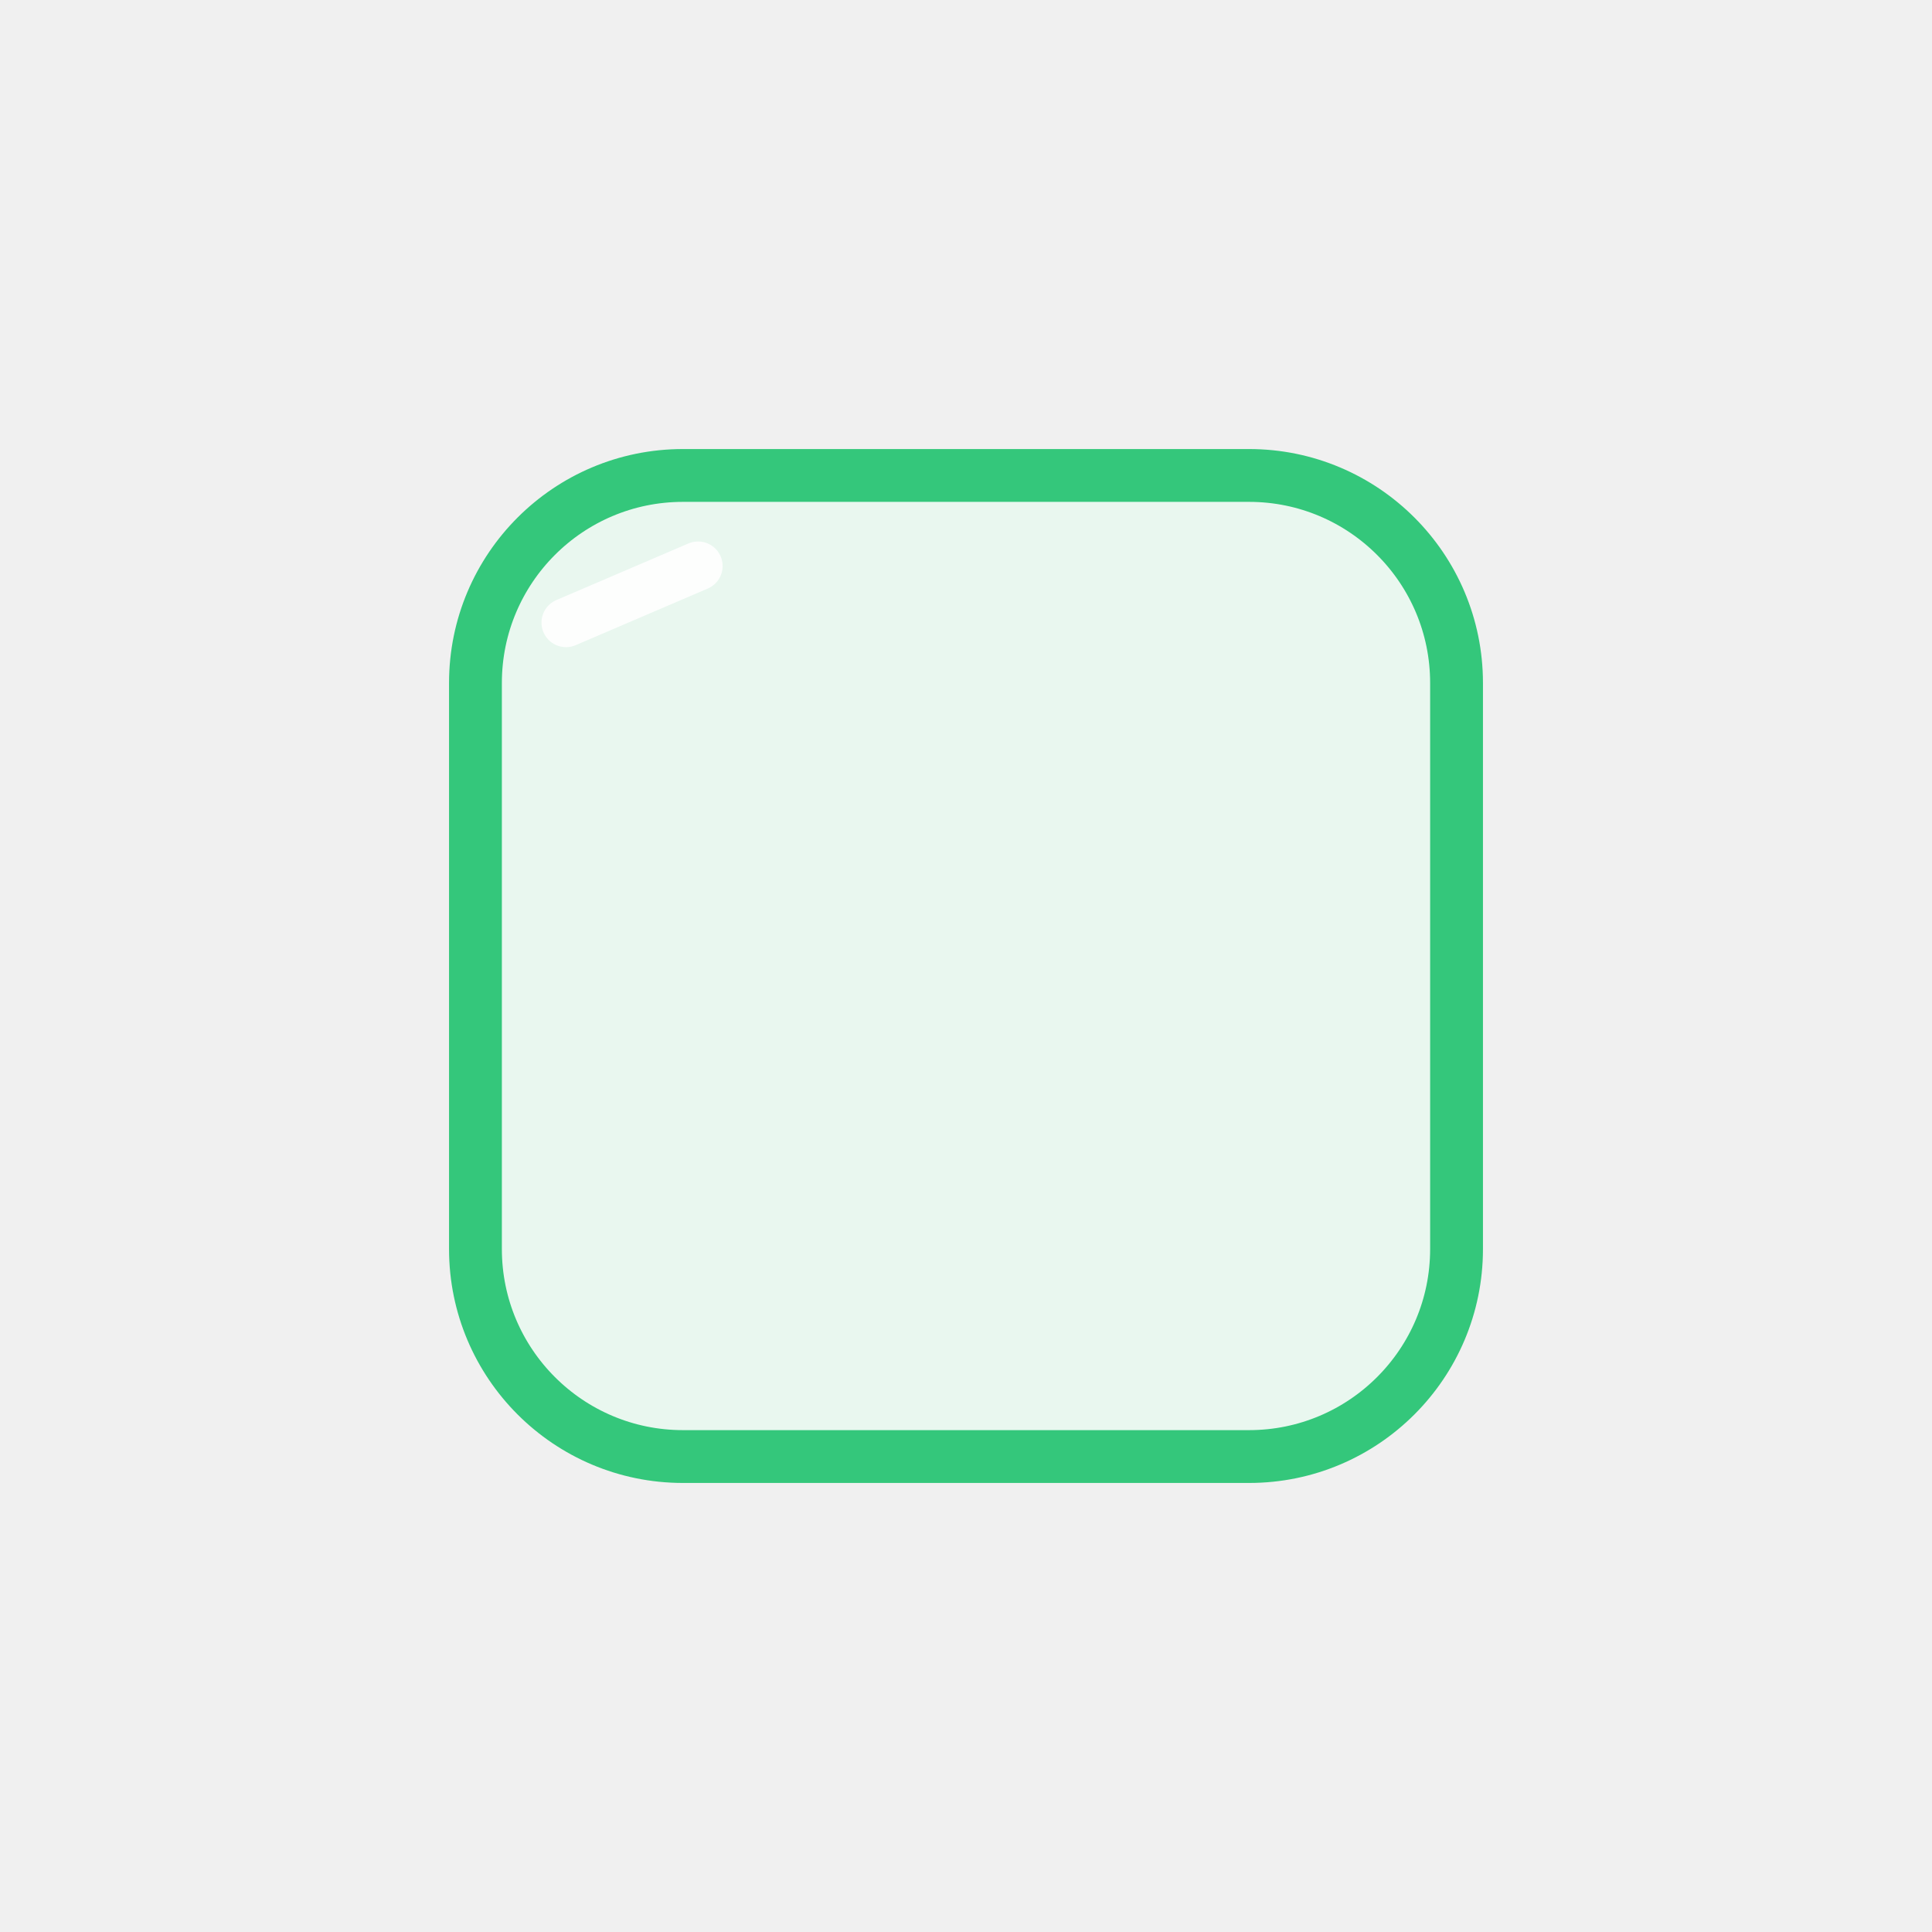
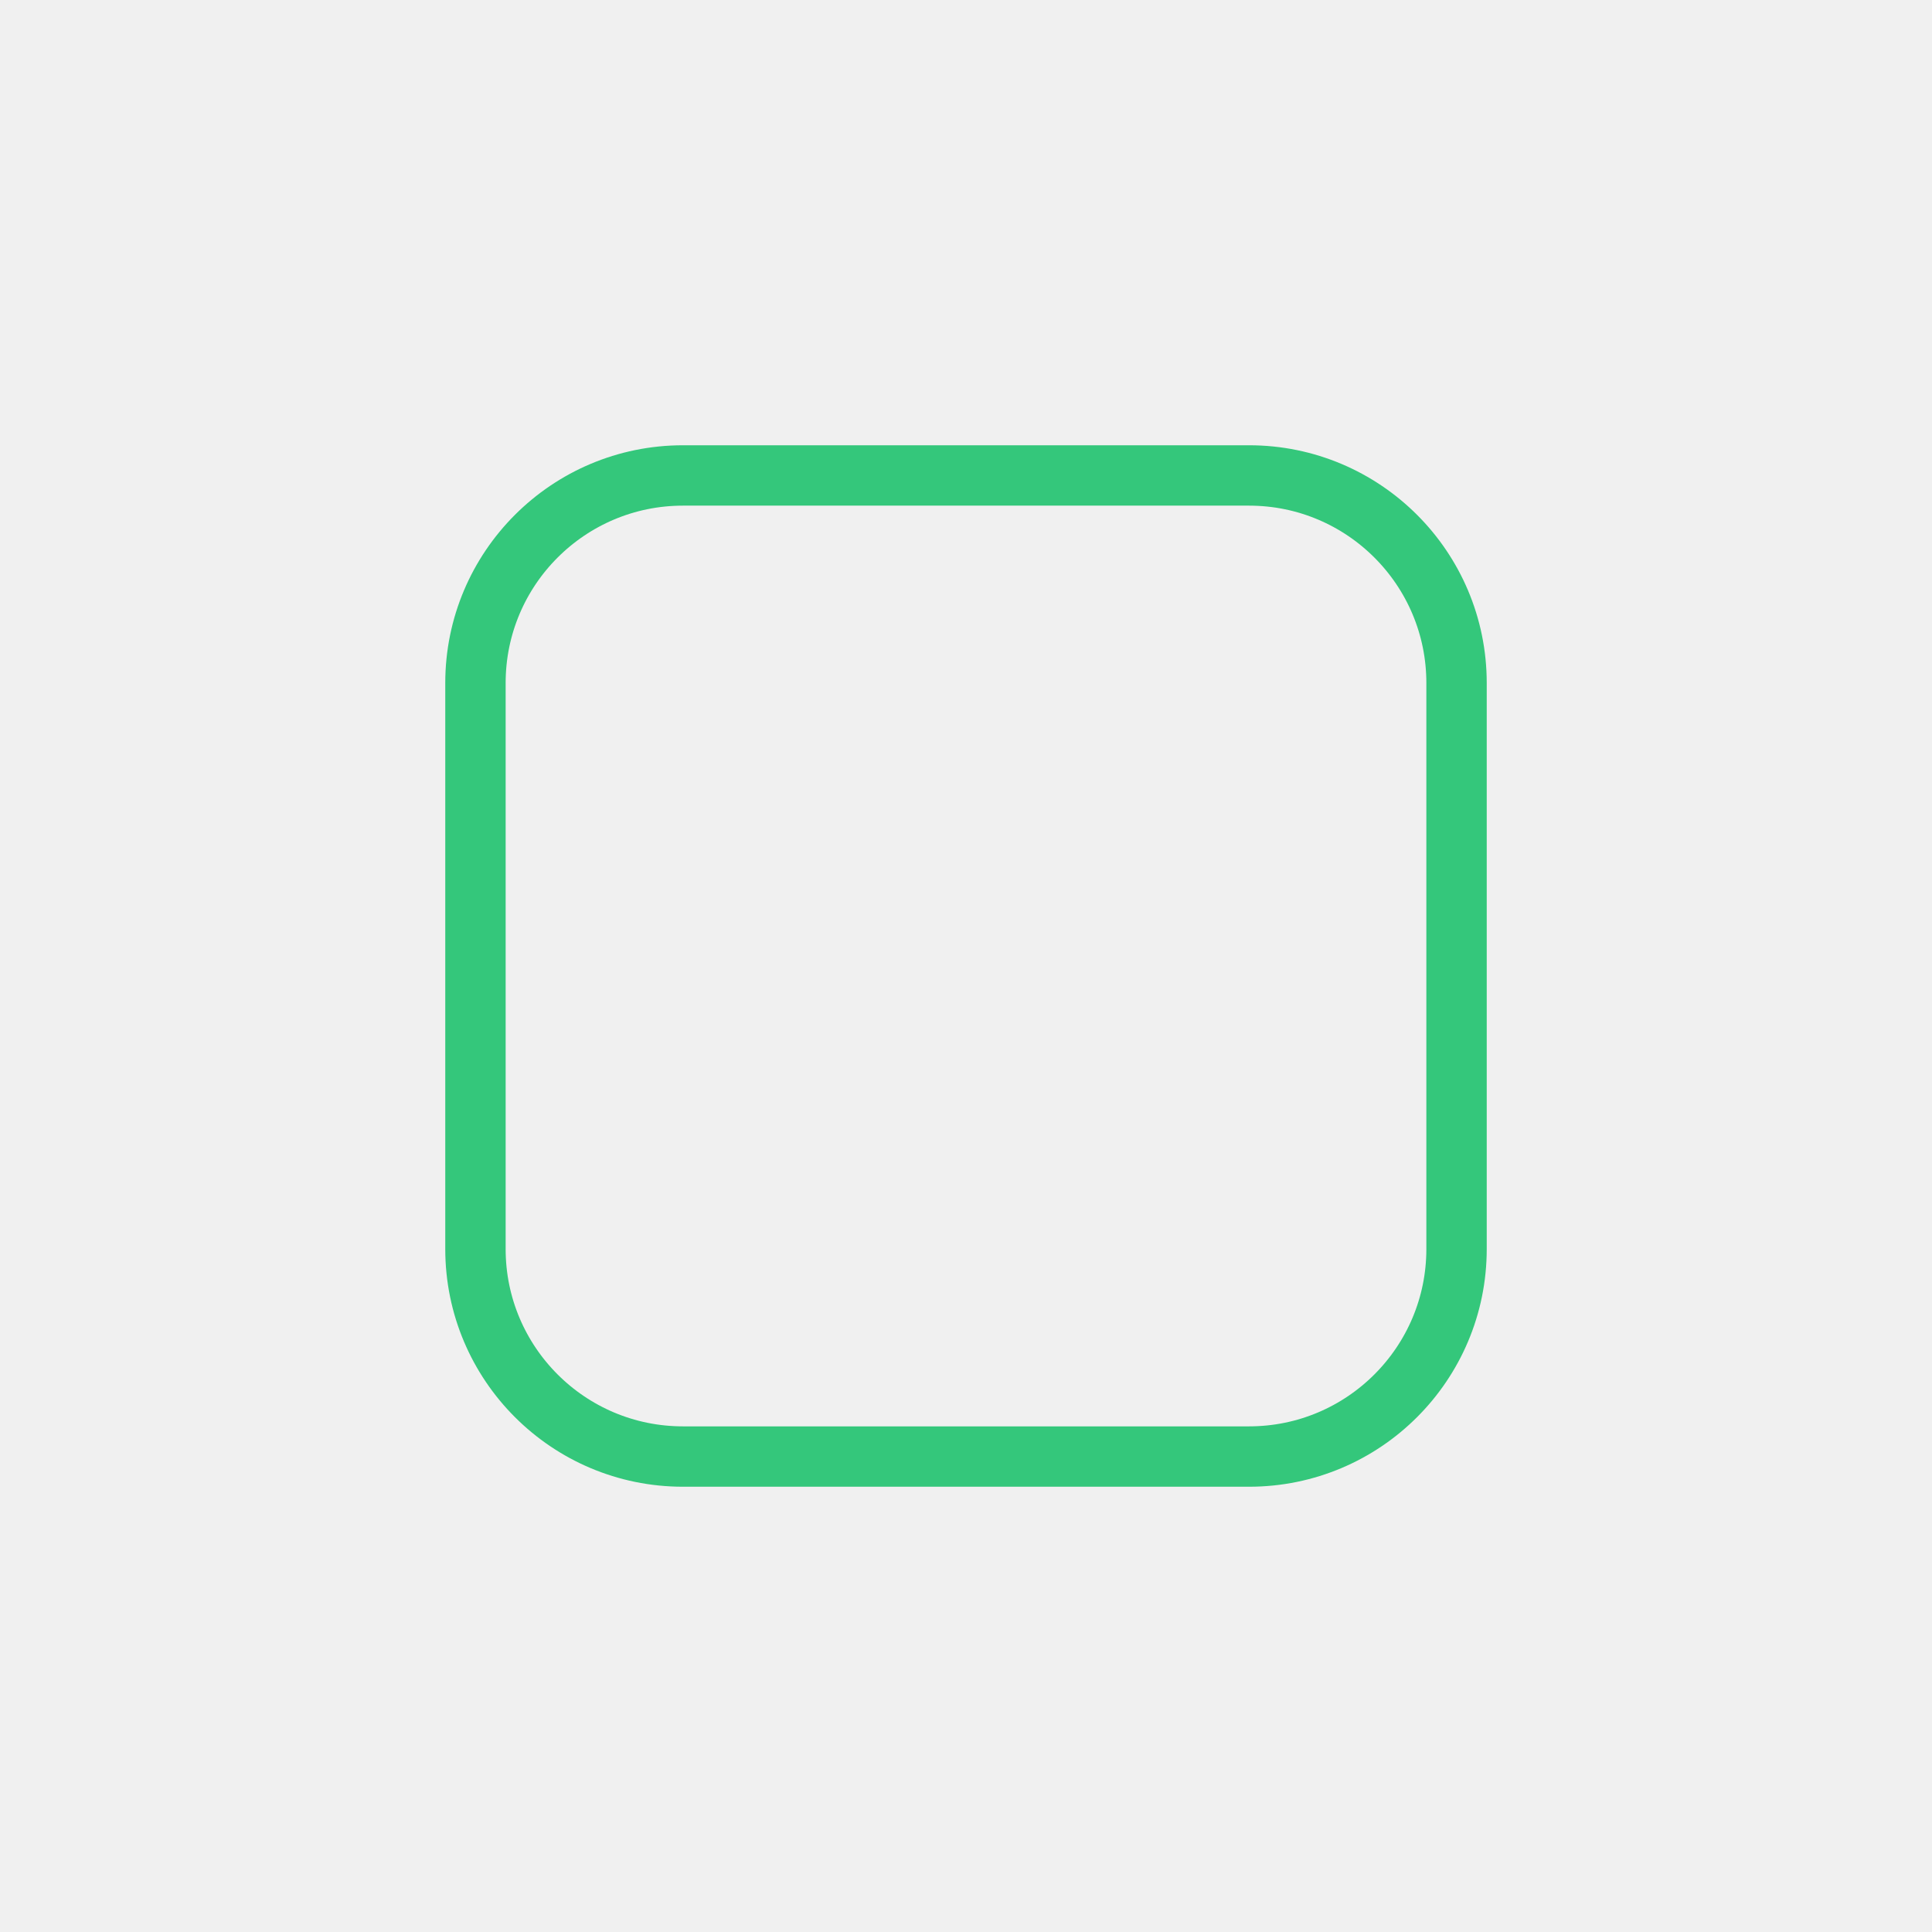
<svg xmlns="http://www.w3.org/2000/svg" viewBox="0 0 1024 1024" width="1024" height="1024">
  <defs>
    <linearGradient id="bg" x1="0" y1="0" x2="0" y2="1">
      <stop offset="0" stop-color="#ffffff" />
      <stop offset="1" stop-color="#dfe6ef" />
    </linearGradient>
    <linearGradient id="gr" x1="0" y1="0" x2="0" y2="1">
      <stop offset="0" stop-color="#34c77b" />
      <stop offset="1" stop-color="#138a4c" />
    </linearGradient>
  </defs>
-   <rect x="252" y="252" width="520" height="520" rx="110" fill="#e9f7ef" stroke="#34c77b" stroke-width="28" />
-   <path d="M300 330 L370 300" stroke="#fff" stroke-width="26" stroke-linecap="round" opacity=".9" />
+   <rect x="252" y="252" width="520" height="520" rx="110" fill="none" stroke="#34c77b" stroke-width="32" />
</svg>
